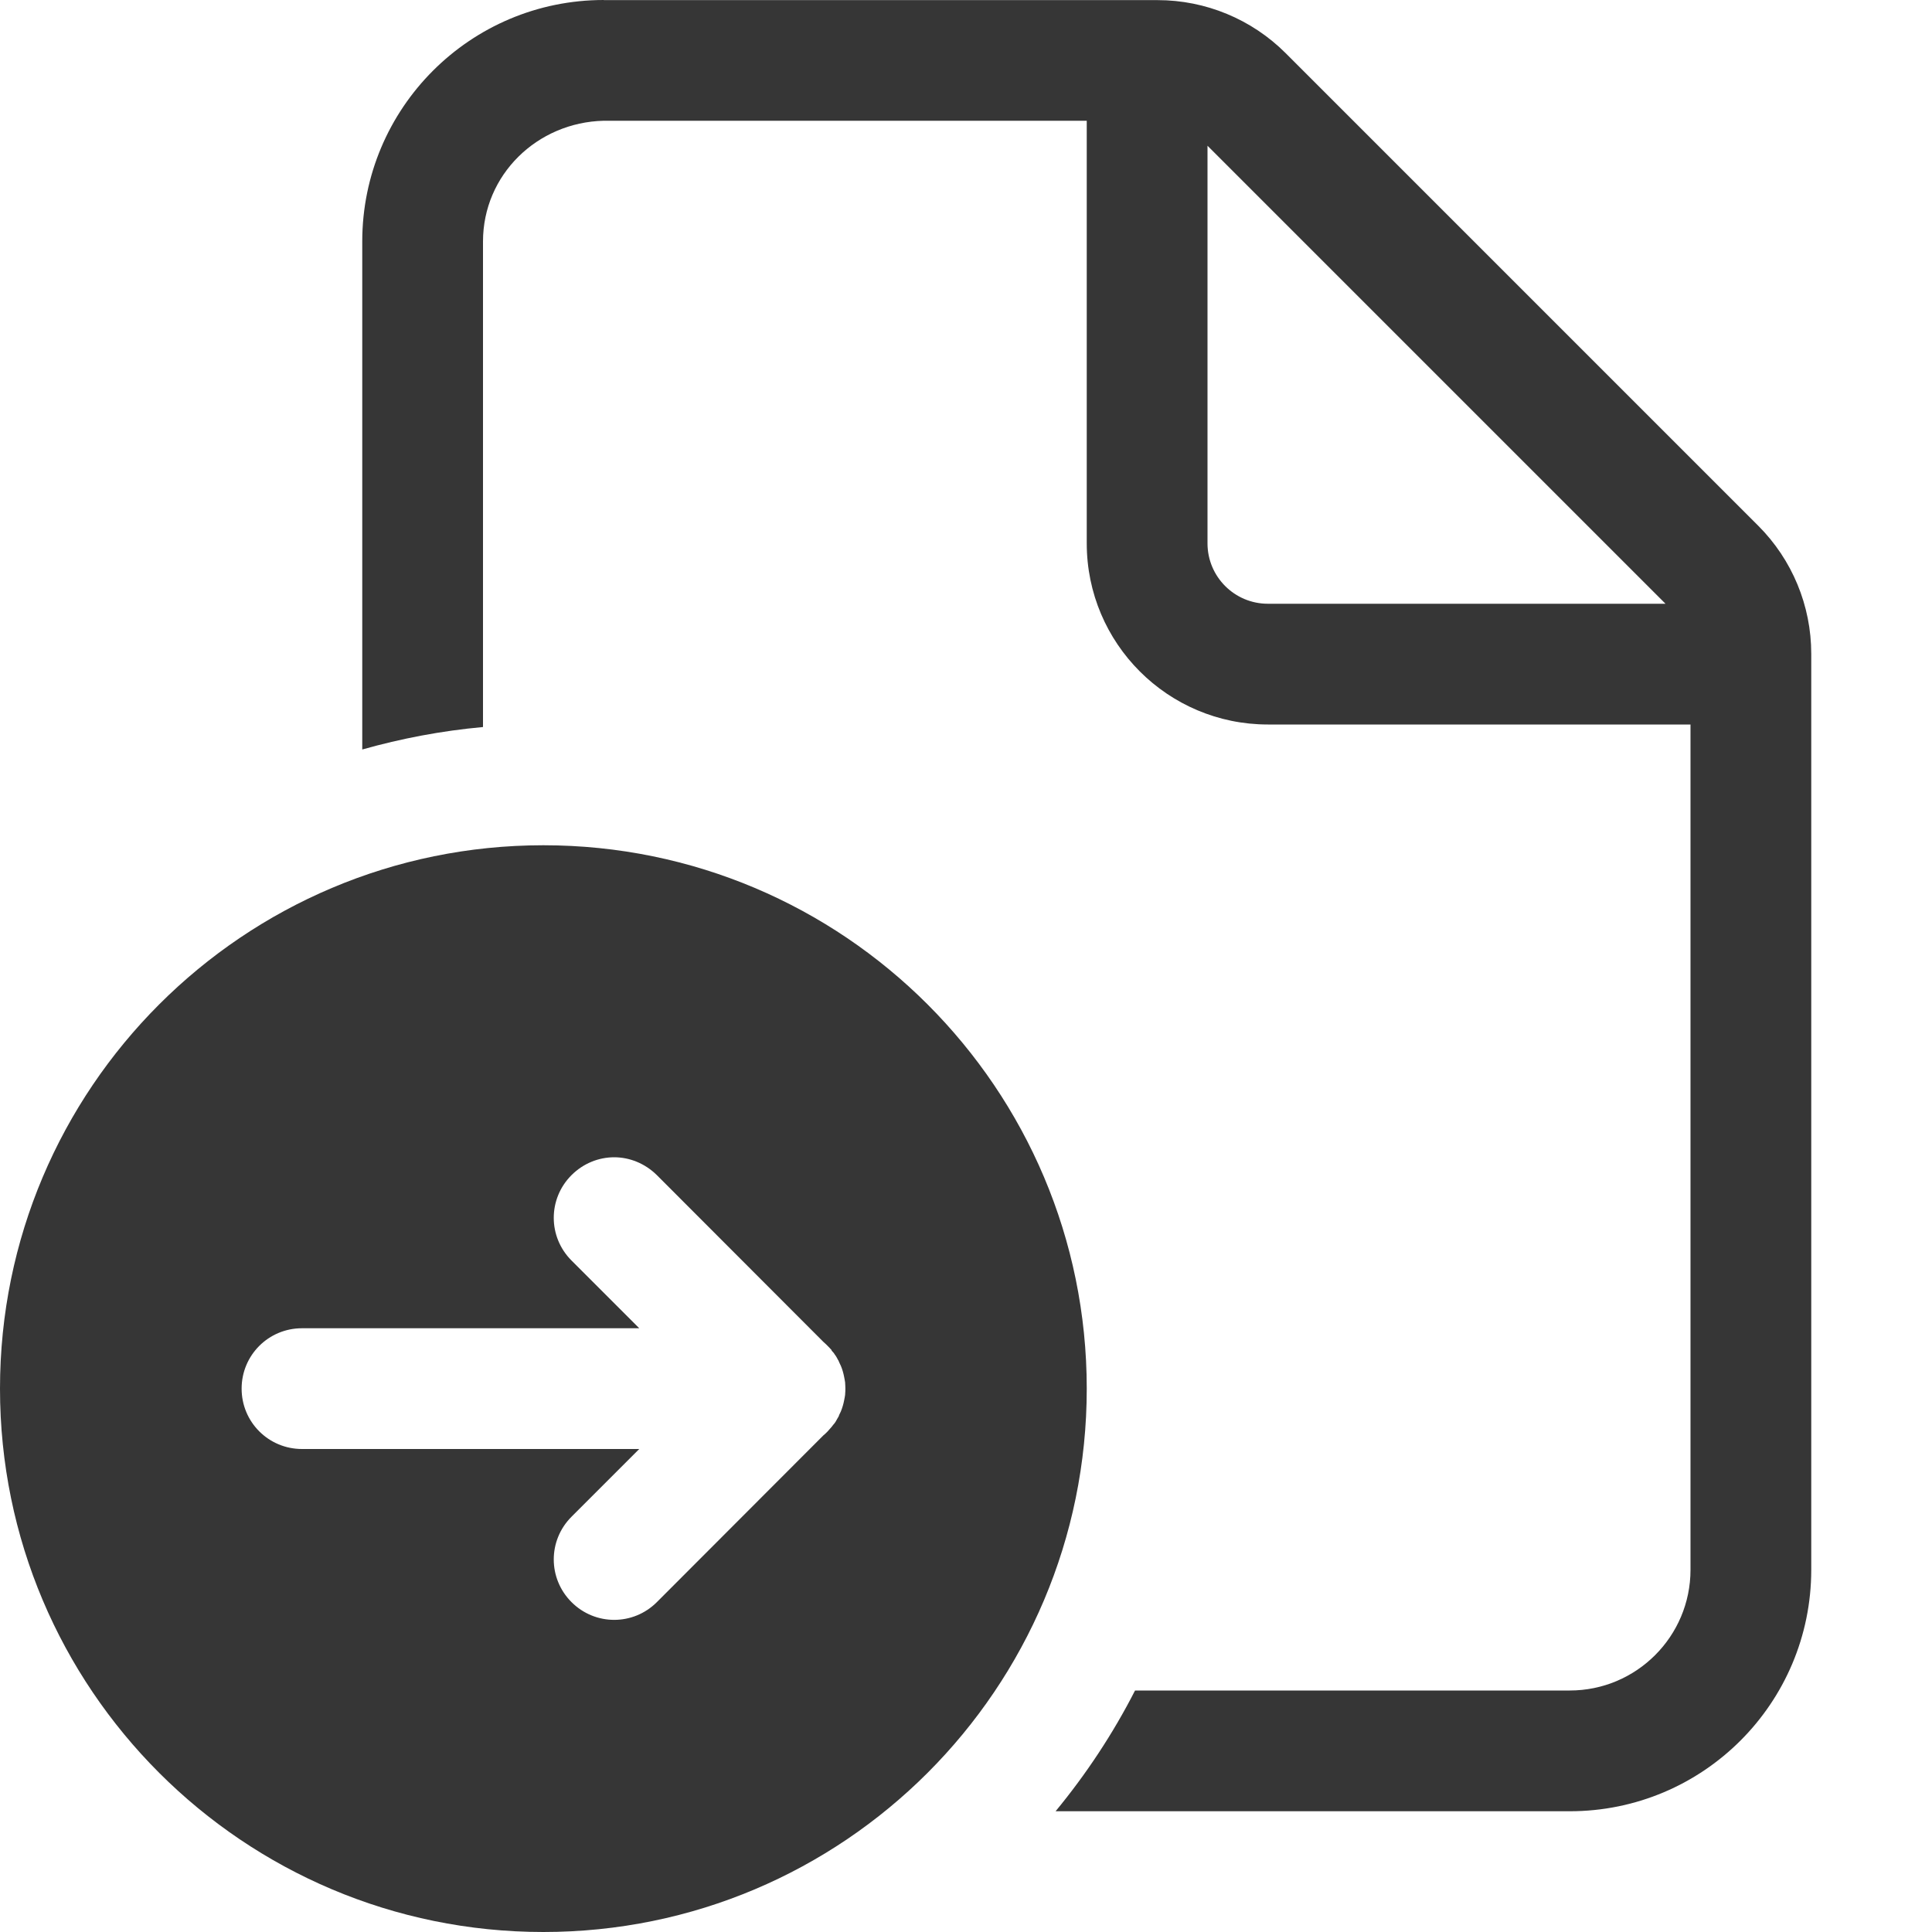
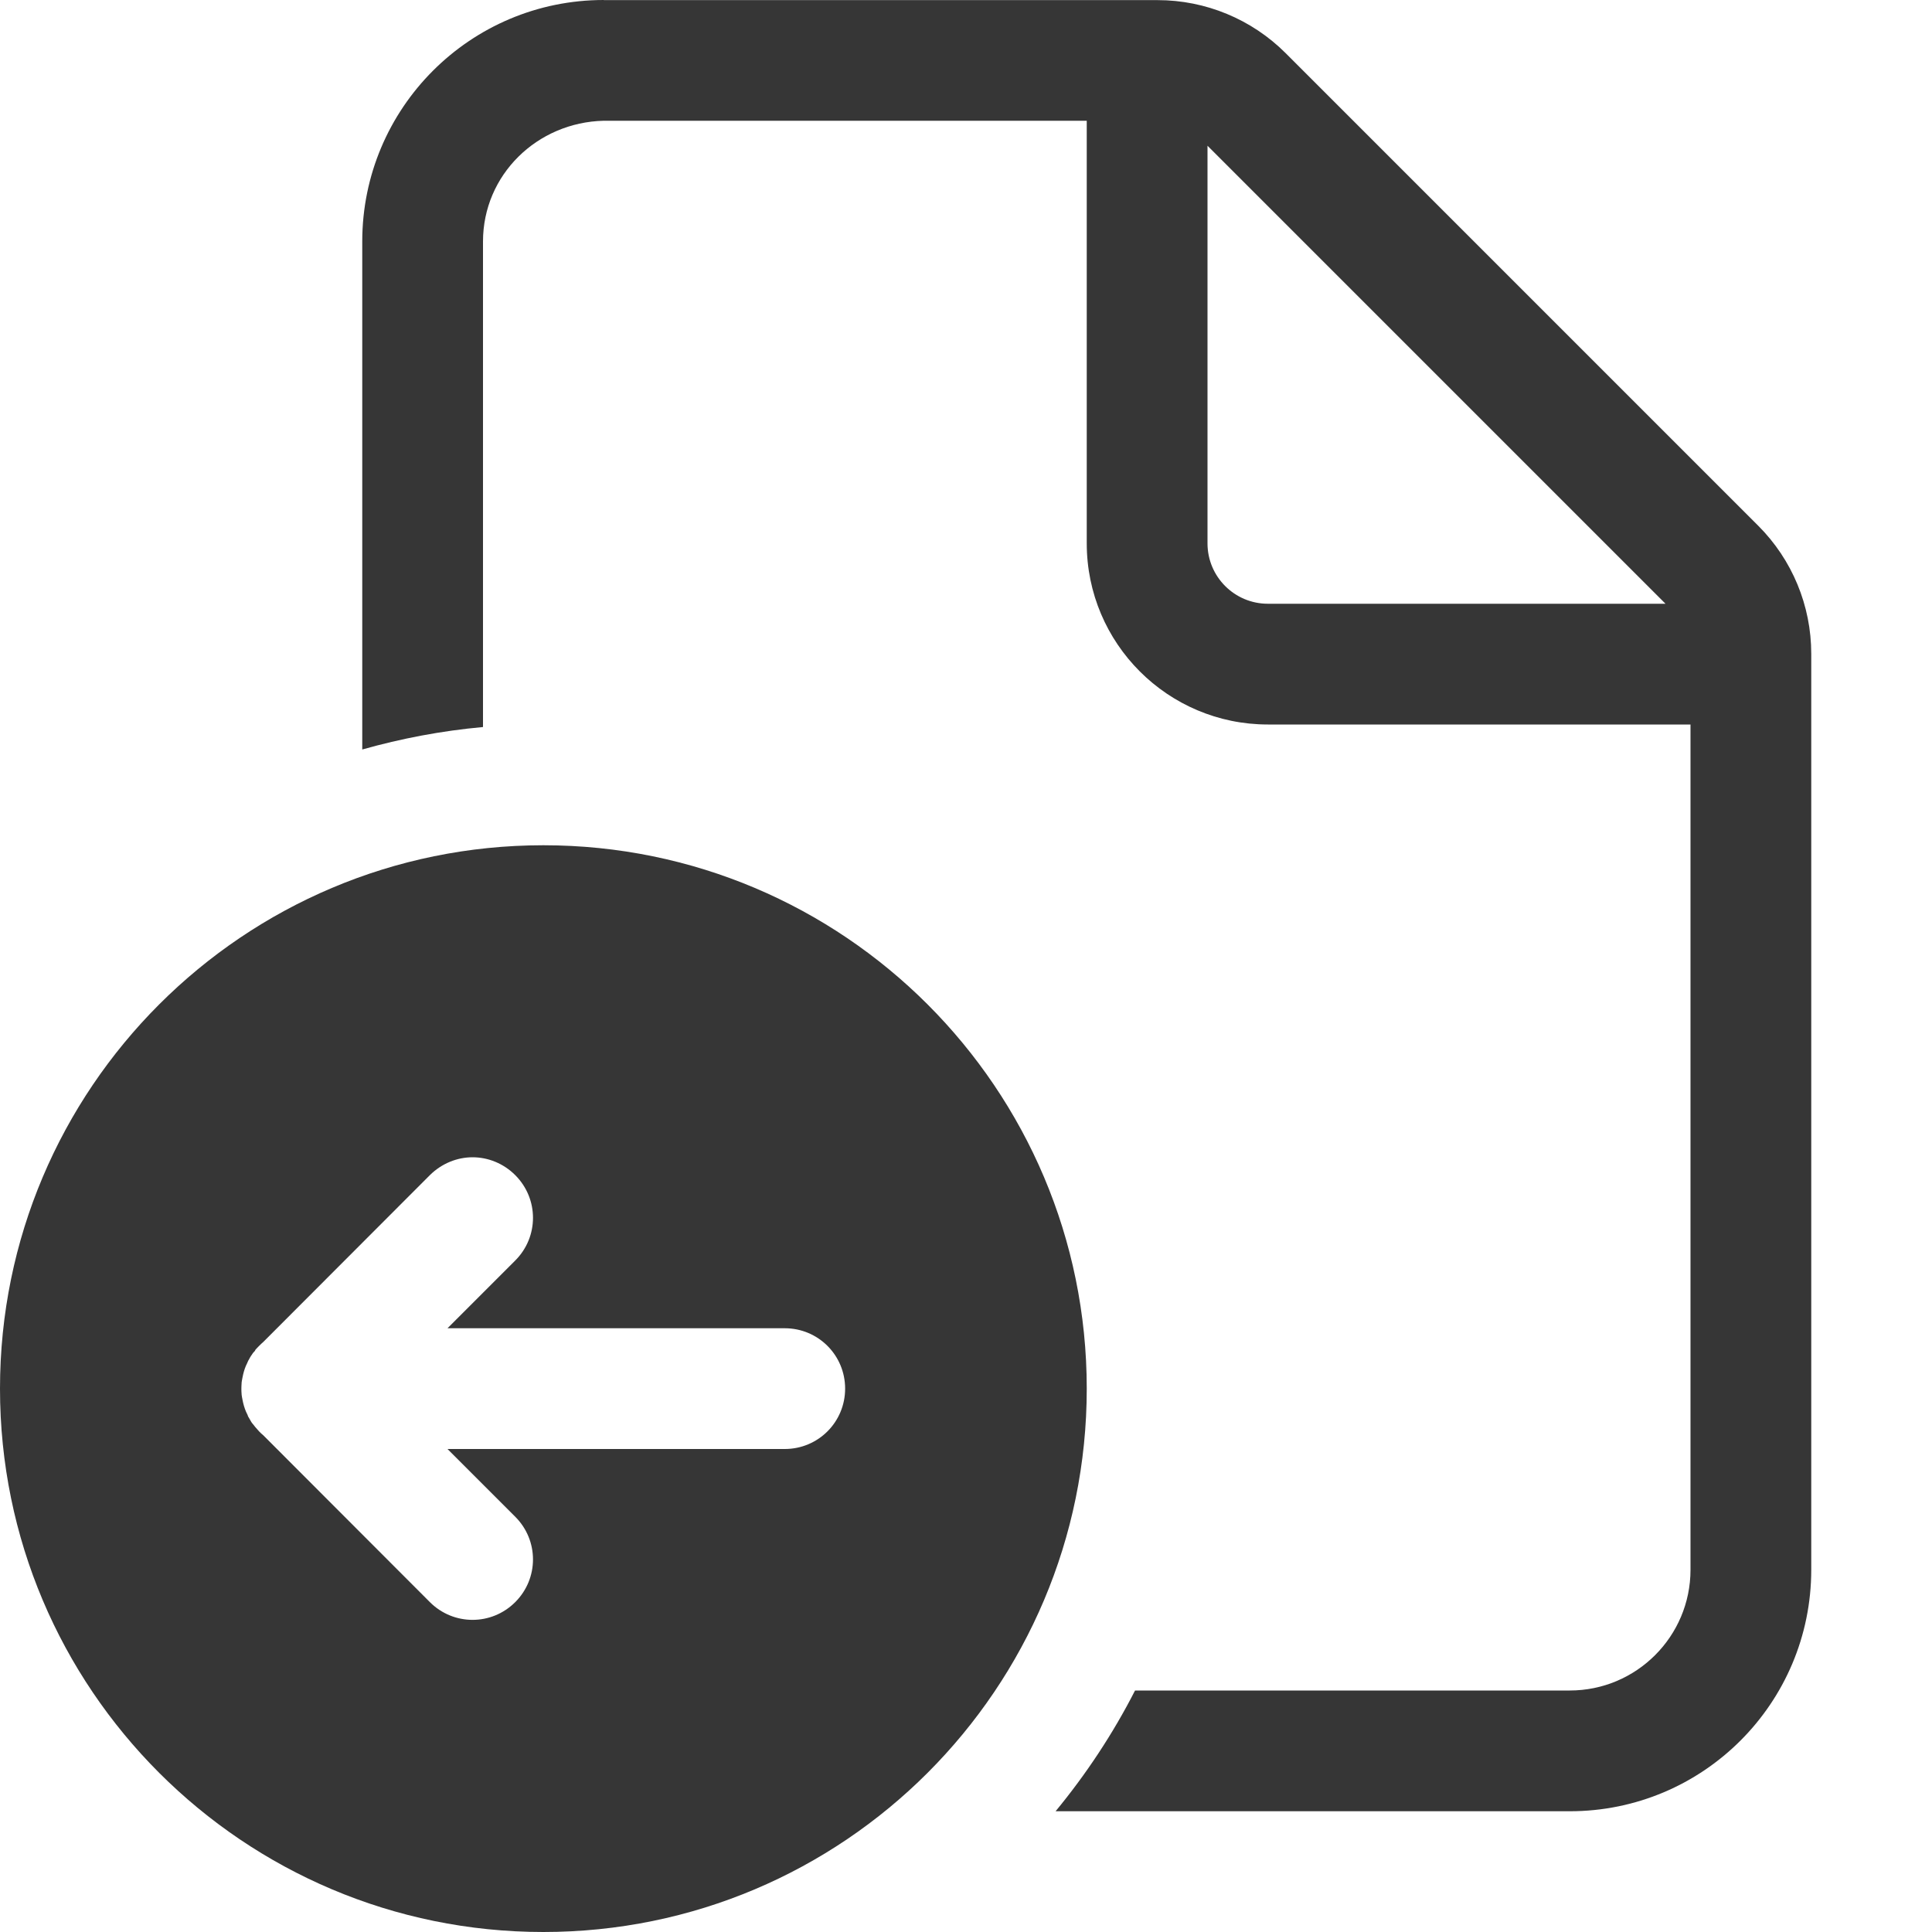
<svg xmlns="http://www.w3.org/2000/svg" version="1.1" viewBox="0 0 16 16">
  <defs>
    <style id="current-color-scheme" type="text/css">.ColorScheme-Text {
        color:#363636;
      }</style>
  </defs>
-   <path d="m5 0c-1.105 0-2 0.895-2 2v4.207c0.322-0.091 0.657-0.155 1-0.186v-4.021c0-0.552 0.448-0.987 1-1h4v3.5c0 0.828 0.672 1.5 1.5 1.5h3.5v7c0 0.552-0.448 1-1 1h-3.6c-0.183 0.358-0.405 0.693-0.658 1h4.258c1.105 0 2-0.895 2-2v-7.586c0-0.398-0.158-0.779-0.439-1.06l-3.914-3.914c-0.281-0.281-0.663-0.439-1.06-0.439h-4.586zm5 1.207 3.793 3.793h-3.293c-0.276 0-0.5-0.224-0.5-0.5v-3.293zm-5.5 5.793c-2.485 0-4.5 2.015-4.5 4.5 0 2.485 2.015 4.5 4.5 4.5s4.5-2.015 4.5-4.5c0-2.485-2.015-4.5-4.5-4.5zm0.586 2.584c0.128 0 0.256 0.051 0.354 0.148l1.379 1.381c0.012 0.01 0.024 0.022 0.035 0.033 0.011 0.011 0.023 0.023 0.033 0.035v0.002 0.002c0.005 0.007 0.013 0.013 0.018 0.02 0.003 0.004 0.005 0.008 0.008 0.012 8.269e-4 0.001 0.001 0.003 0.002 0.004 9.92e-4 0.001 0.003 0.002 0.004 0.004 0.008 0.012 0.015 0.025 0.021 0.037 0.001 0.002 0.003 0.004 0.004 0.006 0.004 0.008 0.006 0.016 0.01 0.023 0.003 0.007 0.007 0.014 0.01 0.021 0.012 0.029 0.021 0.06 0.027 0.092 0.003 0.015 0.006 0.03 0.008 0.045v0.002 0.002c0.001 0.016 0.002 0.031 0.002 0.047 0 0.016-4.229e-4 0.031-0.002 0.047v0.002 0.002c-0.002 0.015-0.005 0.03-0.008 0.045-0.006 0.032-0.015 0.062-0.027 0.092-0.003 0.007-0.006 0.014-0.01 0.021-0.001 0.003-0.003 0.005-0.004 0.008-0.002 0.005-0.003 0.011-0.006 0.016-0.001 0.002-0.003 0.004-0.004 0.006-0.007 0.012-0.014 0.025-0.021 0.037-0.005 0.008-0.012 0.016-0.018 0.023-0.004 0.006-0.009 0.012-0.014 0.018-0.021 0.025-0.043 0.05-0.068 0.07l-1.379 1.381c-0.196 0.196-0.511 0.196-0.707 0-0.196-0.196-0.196-0.511 0-0.707l0.561-0.561h-2.793c-0.277 0-0.5-0.223-0.5-0.5s0.223-0.5 0.5-0.5h2.793l-0.561-0.561c-0.196-0.196-0.196-0.511 0-0.707 0.098-0.098 0.226-0.148 0.354-0.148z" fill="#363636" />
+   <path d="m5 0c-1.105 0-2 0.895-2 2v4.207c0.322-0.091 0.657-0.155 1-0.186v-4.021c0-0.552 0.448-0.987 1-1h4v3.5c0 0.828 0.672 1.5 1.5 1.5h3.5v7c0 0.552-0.448 1-1 1h-3.6c-0.183 0.358-0.405 0.693-0.658 1h4.258c1.105 0 2-0.895 2-2v-7.586c0-0.398-0.158-0.779-0.439-1.06l-3.914-3.914c-0.281-0.281-0.663-0.439-1.06-0.439h-4.586zm5 1.207 3.793 3.793h-3.293c-0.276 0-0.5-0.224-0.5-0.5z" fill="#363636" />
+   <path d="m4.5 7c2.485 0 4.5 2.015 4.5 4.5s-2.015 4.5-4.5 4.5-4.5-2.015-4.5-4.5 2.015-4.5 4.5-4.5zm-0.586 2.584c-0.128 0-0.256 0.051-0.354 0.148l-1.379 1.381c-0.012 0.01-0.024 0.022-0.035 0.033-0.011 0.011-0.023 0.023-0.033 0.035v4e-3c-0.005 0.007-0.013 0.013-0.018 0.02-0.003 0.004-0.005 0.008-0.008 0.012-8.269e-4 0.001-0.001 0.003-0.002 0.004-9.92e-4 0.002-0.003 0.002-0.004 0.004-0.008 0.012-0.015 0.025-0.021 0.037-0.001 2e-3 -0.003 0.004-0.004 0.006-0.004 0.007-0.006 0.016-0.01 0.023-0.003 0.007-0.007 0.014-0.01 0.021-0.012 0.029-0.021 0.06-0.027 0.092-0.003 0.015-0.006 0.03-0.008 0.045v4e-3c-0.001 0.015-0.002 0.031-0.002 0.047 0 0.016 4.229e-4 0.031 0.002 0.047v4e-3c0.002 0.015 0.005 0.03 0.008 0.045 0.006 0.032 0.015 0.062 0.027 0.092 0.003 0.007 0.006 0.014 0.01 0.021 0.001 0.003 0.003 0.005 0.004 0.008 0.002 5e-3 0.003 0.011 0.006 0.016 0.001 0.002 0.003 0.004 0.004 0.006 0.007 0.012 0.014 0.025 0.021 0.037 0.005 0.008 0.012 0.016 0.018 0.023 0.004 0.006 0.009 0.012 0.014 0.018 0.021 0.025 0.043 0.05 0.068 0.07l1.379 1.381c0.196 0.196 0.511 0.196 0.707 0s0.196-0.511 0-0.707l-0.561-0.561h2.793c0.277 0 0.5-0.223 0.5-0.5s-0.223-0.5-0.5-0.5h-2.793l0.561-0.561c0.196-0.196 0.196-0.511 0-0.707-0.098-0.098-0.226-0.148-0.354-0.148z" fill="#363636" />
</svg>
